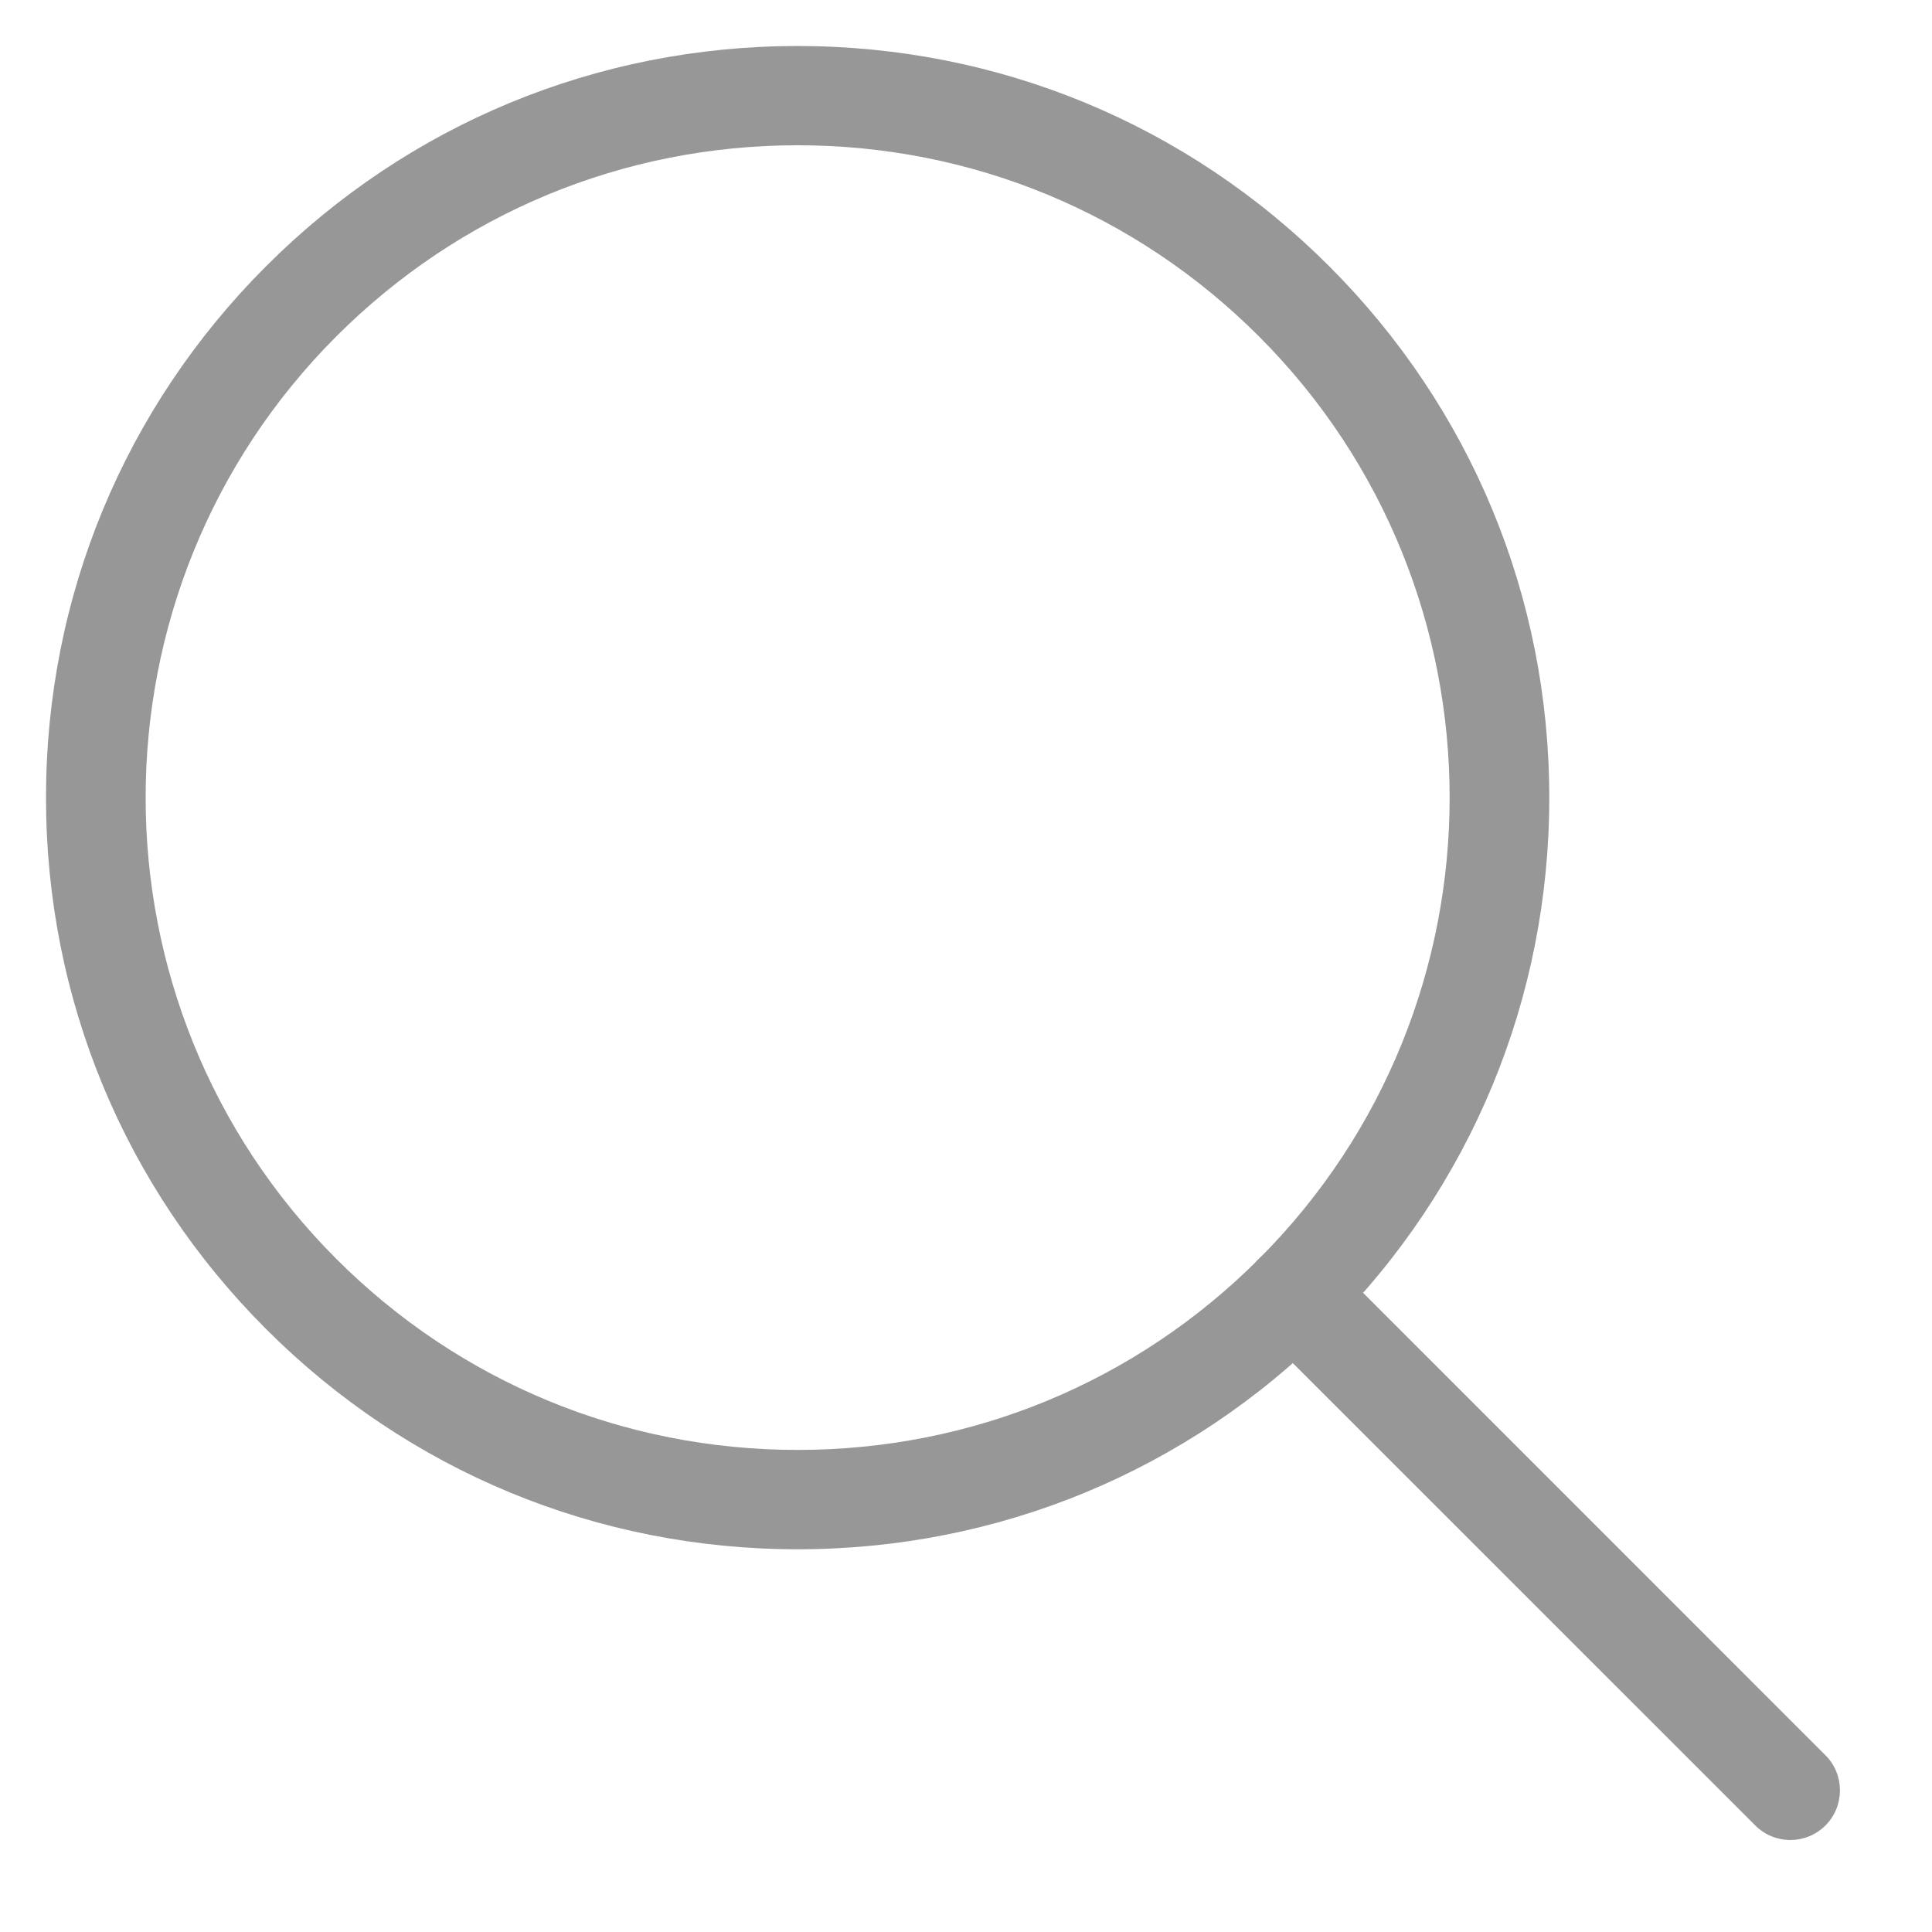
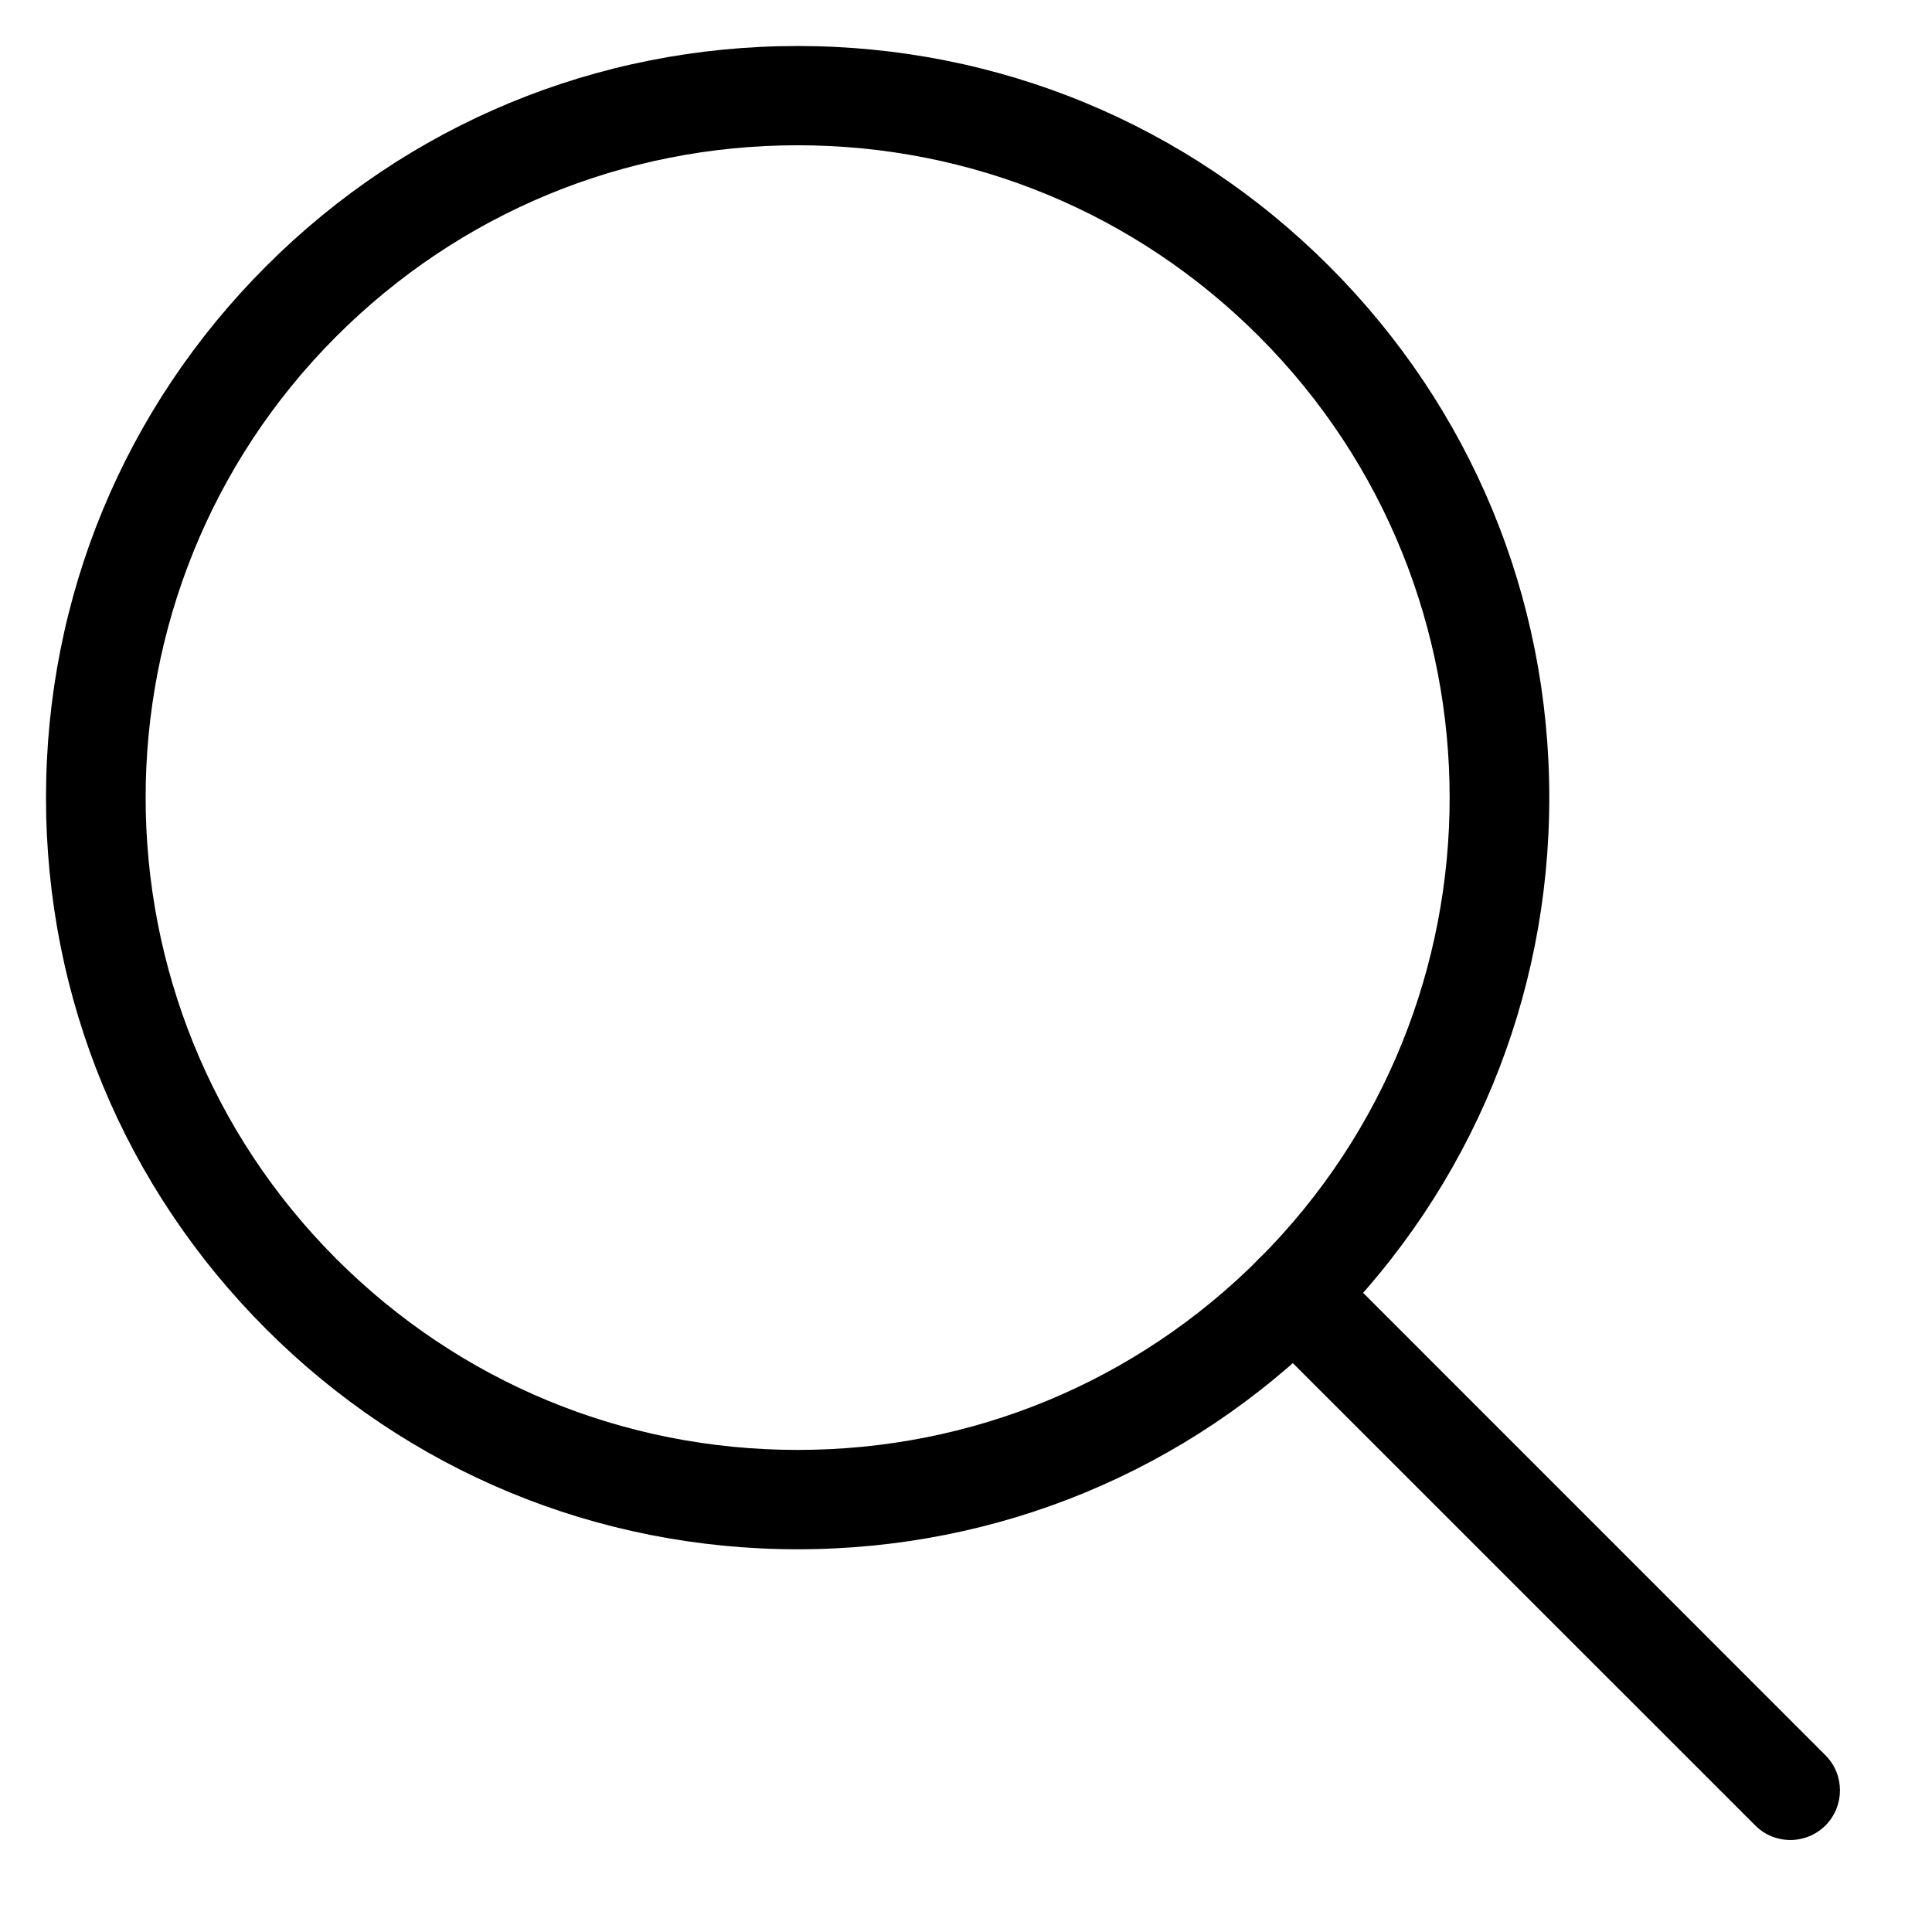
<svg xmlns="http://www.w3.org/2000/svg" width="21" height="21" viewBox="0 0 21 21" fill="none">
-   <path d="M8.67 16.84C6.488 16.84 4.436 15.99 2.893 14.447C1.35 12.904 0.5 10.852 0.5 8.67C0.5 6.488 1.35 4.436 2.893 2.893C4.436 1.35 6.488 0.5 8.67 0.5C10.852 0.5 12.904 1.35 14.447 2.893C15.99 4.436 16.84 6.488 16.84 8.67C16.84 10.852 15.99 12.904 14.447 14.447C12.904 15.99 10.852 16.84 8.67 16.84ZM8.67 1.579C6.776 1.579 4.995 2.317 3.656 3.656C0.892 6.421 0.892 10.919 3.656 13.684C4.995 15.023 6.776 15.76 8.67 15.76C10.564 15.76 12.345 15.023 13.684 13.684C16.448 10.919 16.448 6.421 13.684 3.656C12.345 2.317 10.564 1.579 8.67 1.579Z" fill="#979797" />
-   <path d="M19.46 20C19.322 20 19.184 19.947 19.079 19.842L13.683 14.447C13.473 14.236 13.473 13.894 13.683 13.683C13.894 13.473 14.236 13.473 14.447 13.683L19.842 19.079C20.052 19.289 20.052 19.631 19.842 19.842C19.736 19.947 19.599 20 19.46 20Z" fill="#979797" />
+   <path d="M8.67 16.84C6.488 16.84 4.436 15.99 2.893 14.447C1.35 12.904 0.5 10.852 0.5 8.67C0.5 6.488 1.35 4.436 2.893 2.893C4.436 1.35 6.488 0.5 8.67 0.5C10.852 0.5 12.904 1.35 14.447 2.893C15.99 4.436 16.84 6.488 16.84 8.67C16.84 10.852 15.99 12.904 14.447 14.447C12.904 15.99 10.852 16.84 8.67 16.84ZM8.67 1.579C6.776 1.579 4.995 2.317 3.656 3.656C0.892 6.421 0.892 10.919 3.656 13.684C4.995 15.023 6.776 15.76 8.67 15.76C10.564 15.76 12.345 15.023 13.684 13.684C16.448 10.919 16.448 6.421 13.684 3.656C12.345 2.317 10.564 1.579 8.67 1.579Z" fill="currentColor" />
+   <path d="M19.46 20C19.322 20 19.184 19.947 19.079 19.842L13.683 14.447C13.473 14.236 13.473 13.894 13.683 13.683C13.894 13.473 14.236 13.473 14.447 13.683L19.842 19.079C20.052 19.289 20.052 19.631 19.842 19.842C19.736 19.947 19.599 20 19.46 20Z" fill="currentColor" />
</svg>
